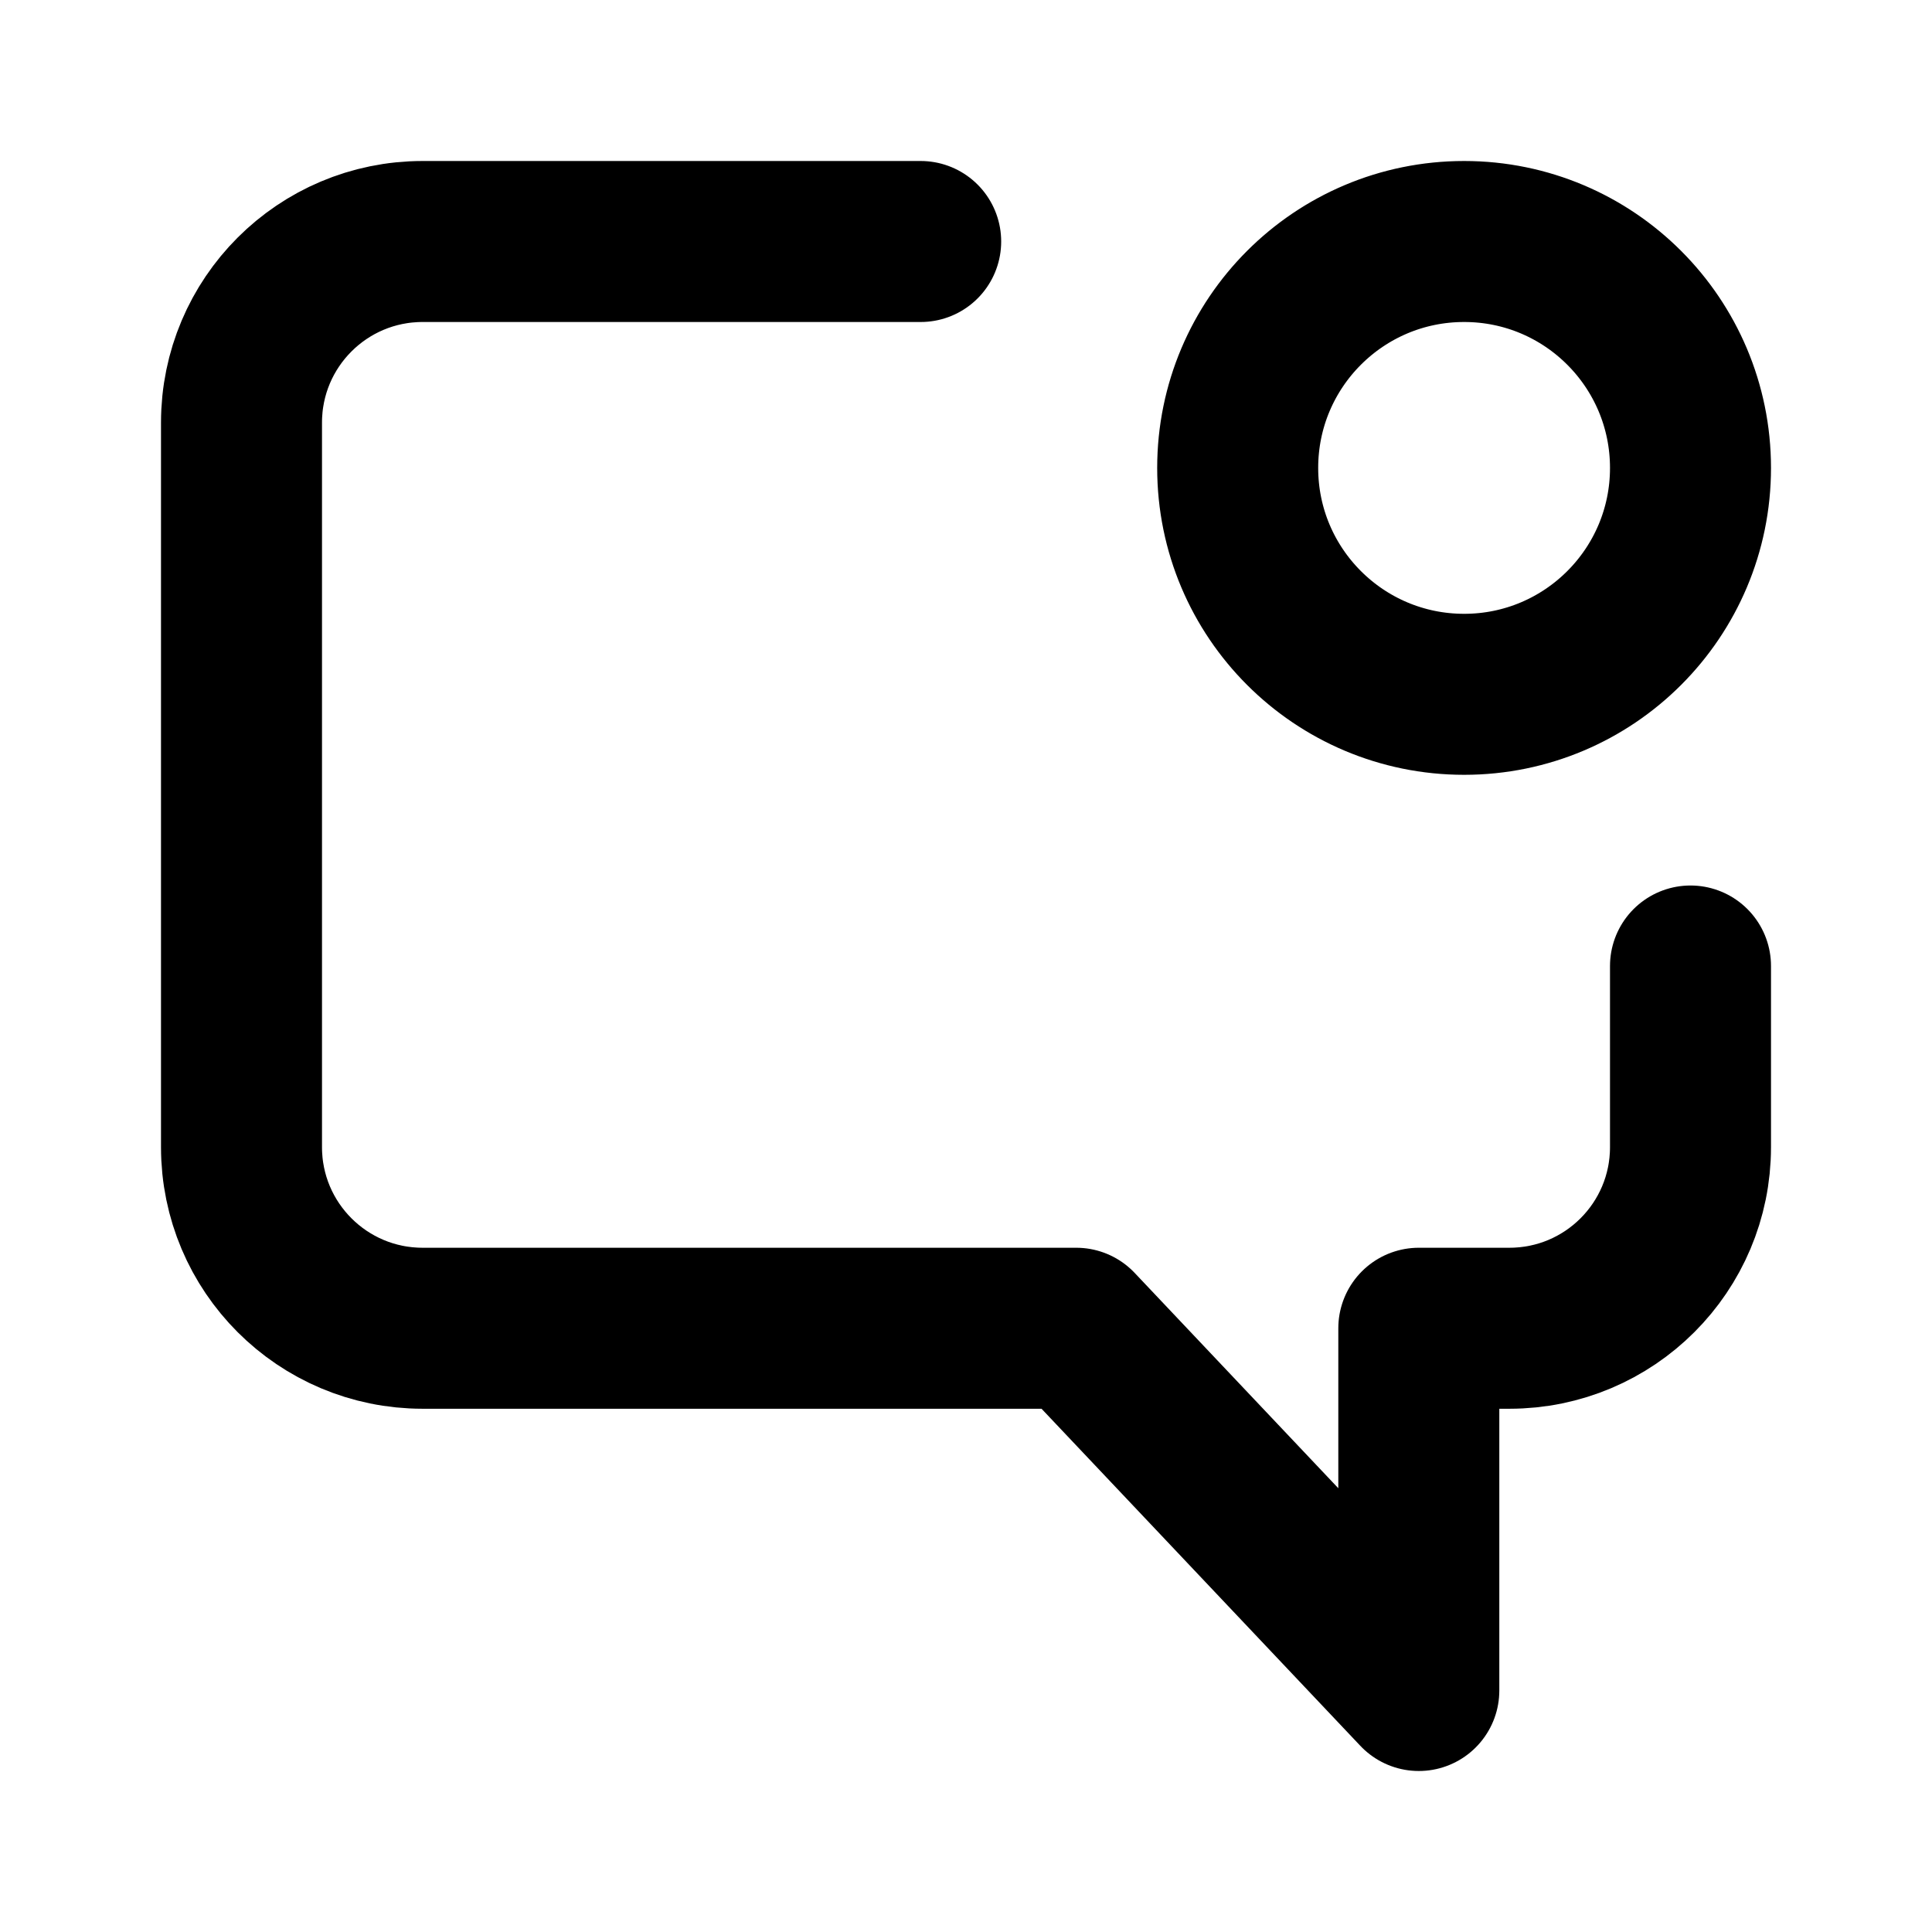
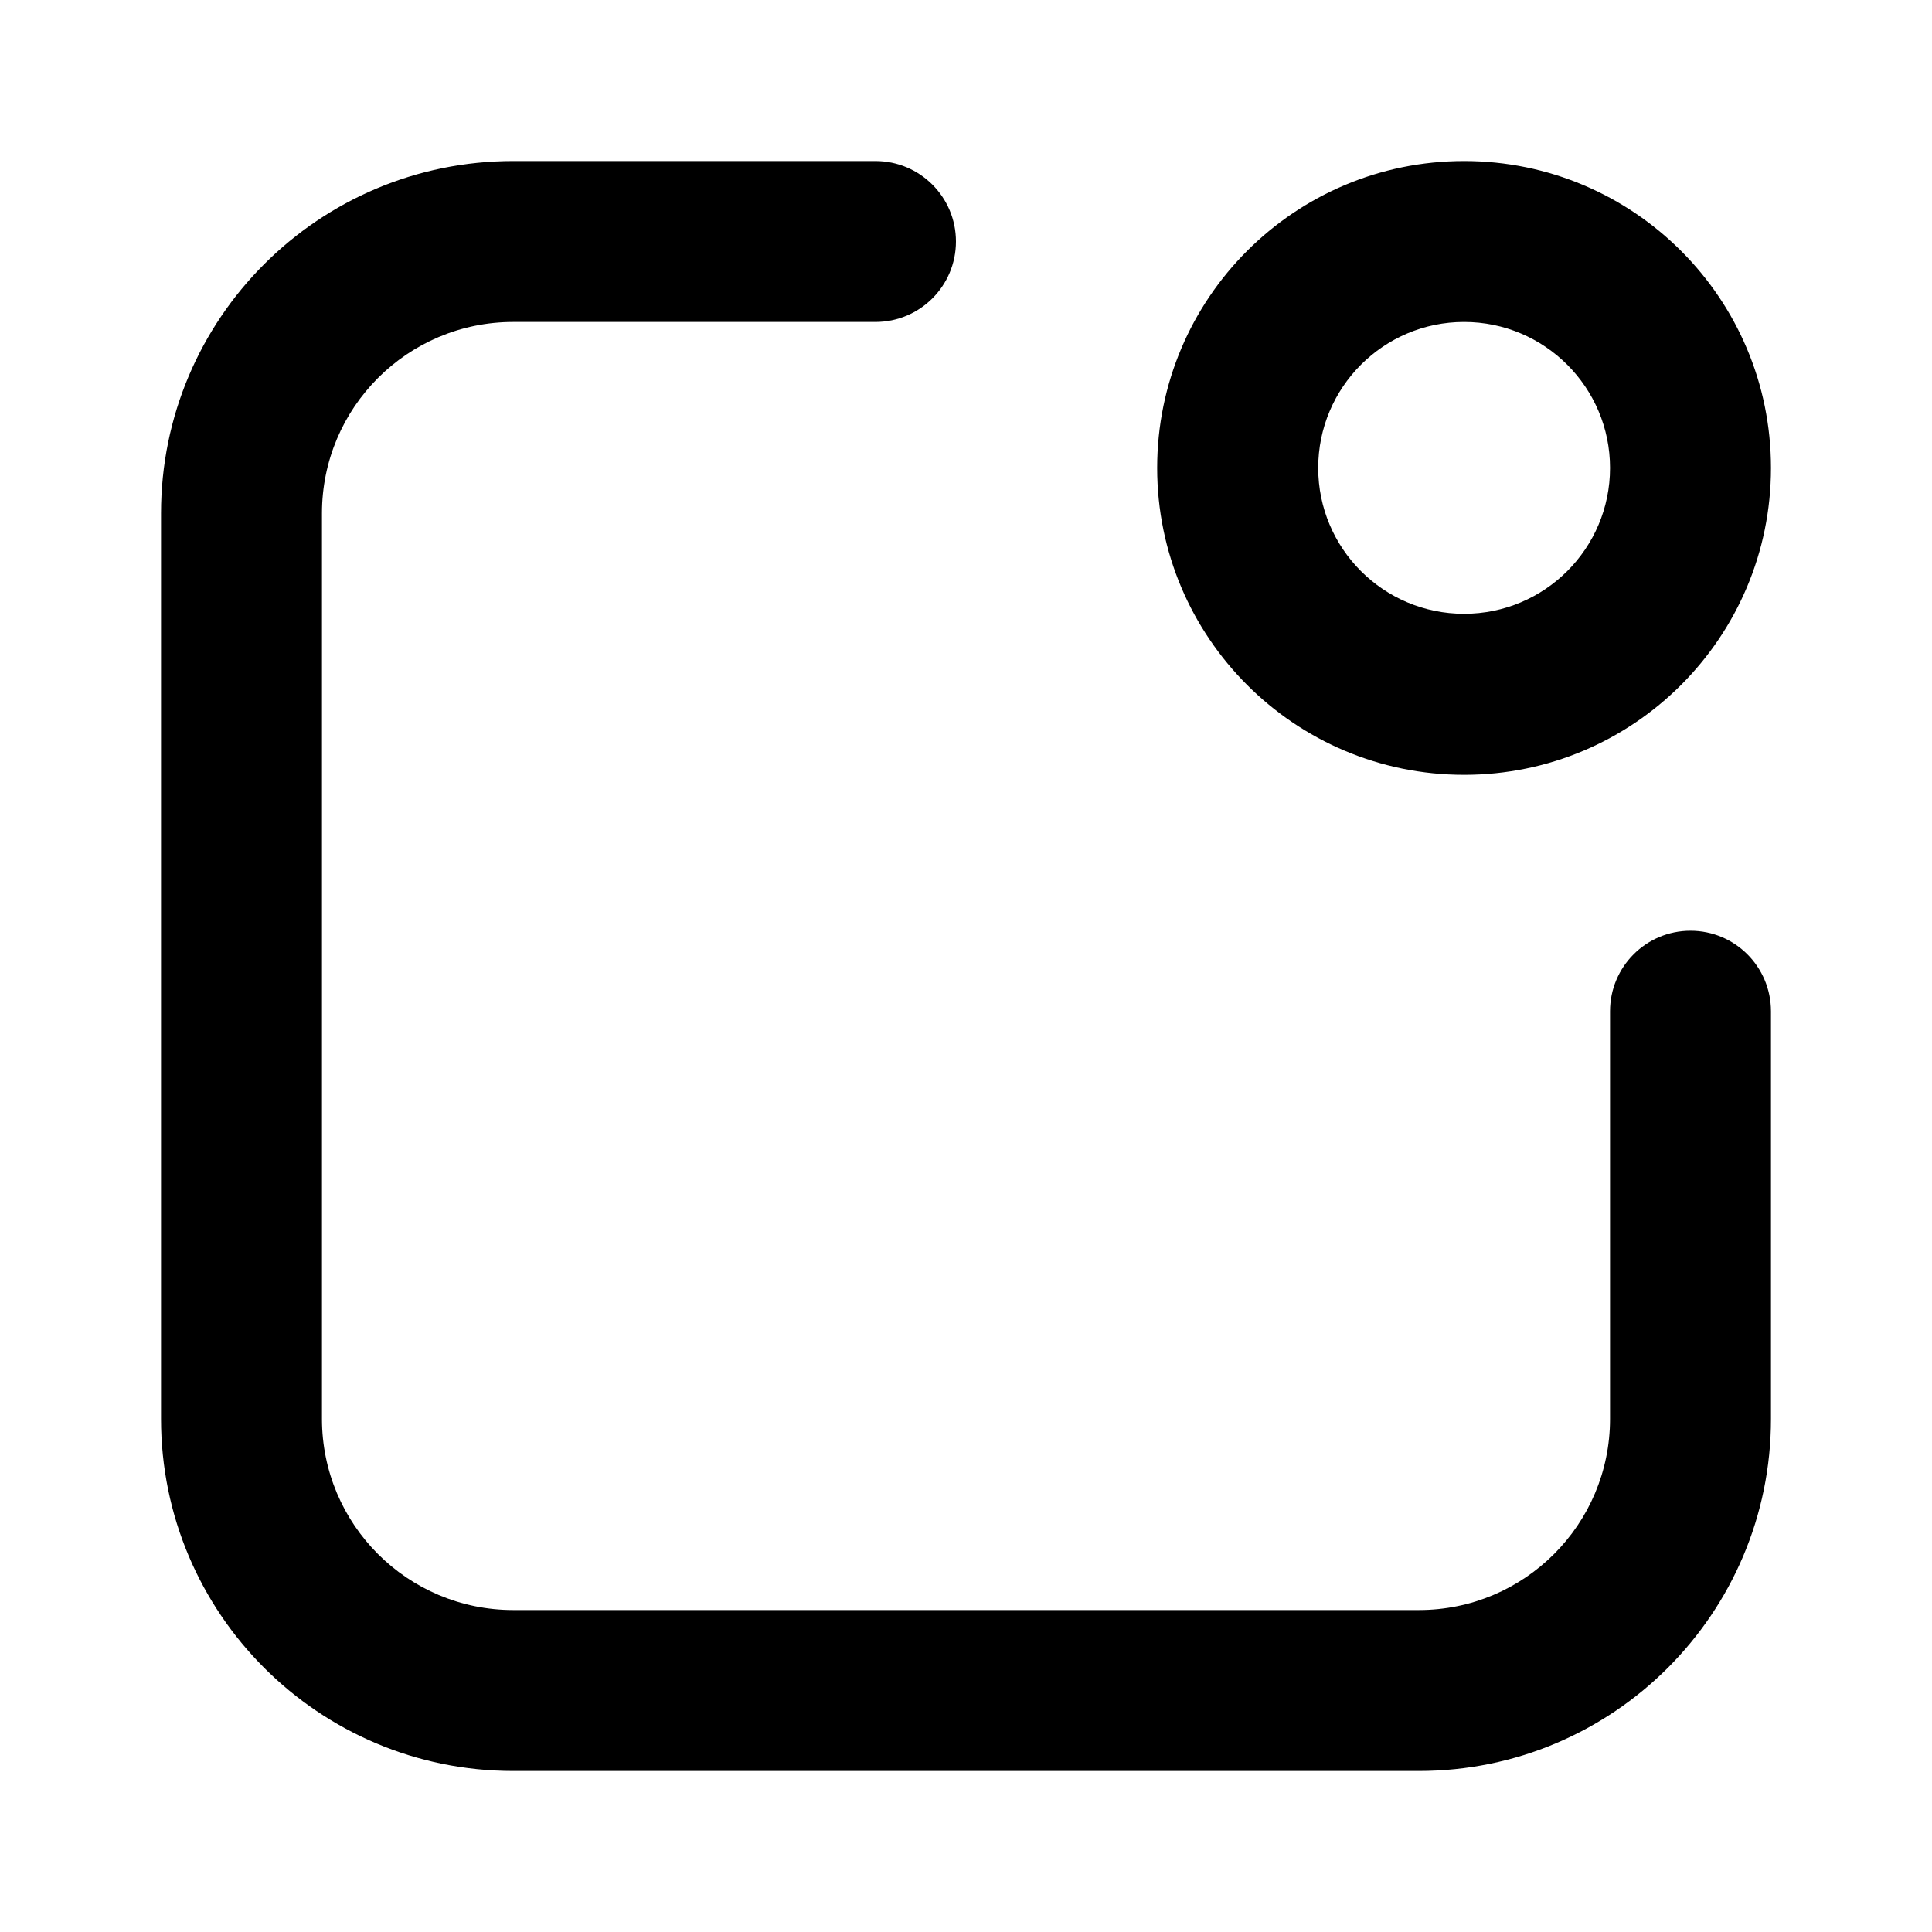
- <svg xmlns="http://www.w3.org/2000/svg" width="24" height="24" viewBox="0 0 24 24" fill="none">
-   <path d="M11.437 3H5.25C4.007 3 3 4.007 3 5.25V14.25C3 15.493 4.007 16.5 5.25 16.5L13.369 16.5L17.625 21V16.5L18.75 16.5C19.993 16.5 21 15.493 21 14.25V12M21 5.813C21 7.366 19.741 8.625 18.188 8.625C16.634 8.625 15.375 7.366 15.375 5.813C15.375 4.259 16.634 3 18.188 3C19.741 3 21 4.259 21 5.813Z" stroke="currentColor" stroke-width="2" stroke-linecap="round" stroke-linejoin="round" />
+ <svg xmlns="http://www.w3.org/2000/svg" width="20" height="20" viewBox="0 0 20 20" fill="none">
+   <path fill-rule="evenodd" clip-rule="evenodd" d="M5.313 3.333C4.219 3.333 3.333 4.22 3.333 5.313V14.688C3.333 15.781 4.219 16.667 5.313 16.667H14.688C15.781 16.667 16.667 15.781 16.667 14.688V10.469C16.667 10.008 17.04 9.635 17.5 9.635C17.96 9.635 18.333 10.008 18.333 10.469V14.688C18.333 16.701 16.701 18.333 14.688 18.333H5.313C3.299 18.333 1.667 16.701 1.667 14.688V5.313C1.667 3.299 3.299 1.667 5.313 1.667H9.062C9.523 1.667 9.896 2.04 9.896 2.5C9.896 2.96 9.523 3.333 9.062 3.333H5.313ZM15.156 3.333C14.322 3.333 13.646 4.01 13.646 4.844C13.646 5.678 14.322 6.354 15.156 6.354C15.99 6.354 16.667 5.678 16.667 4.844C16.667 4.01 15.99 3.333 15.156 3.333ZM11.979 4.844C11.979 3.089 13.402 1.667 15.156 1.667C16.911 1.667 18.333 3.089 18.333 4.844C18.333 6.598 16.911 8.021 15.156 8.021C13.402 8.021 11.979 6.598 11.979 4.844Z" fill="currentColor" />
</svg>
